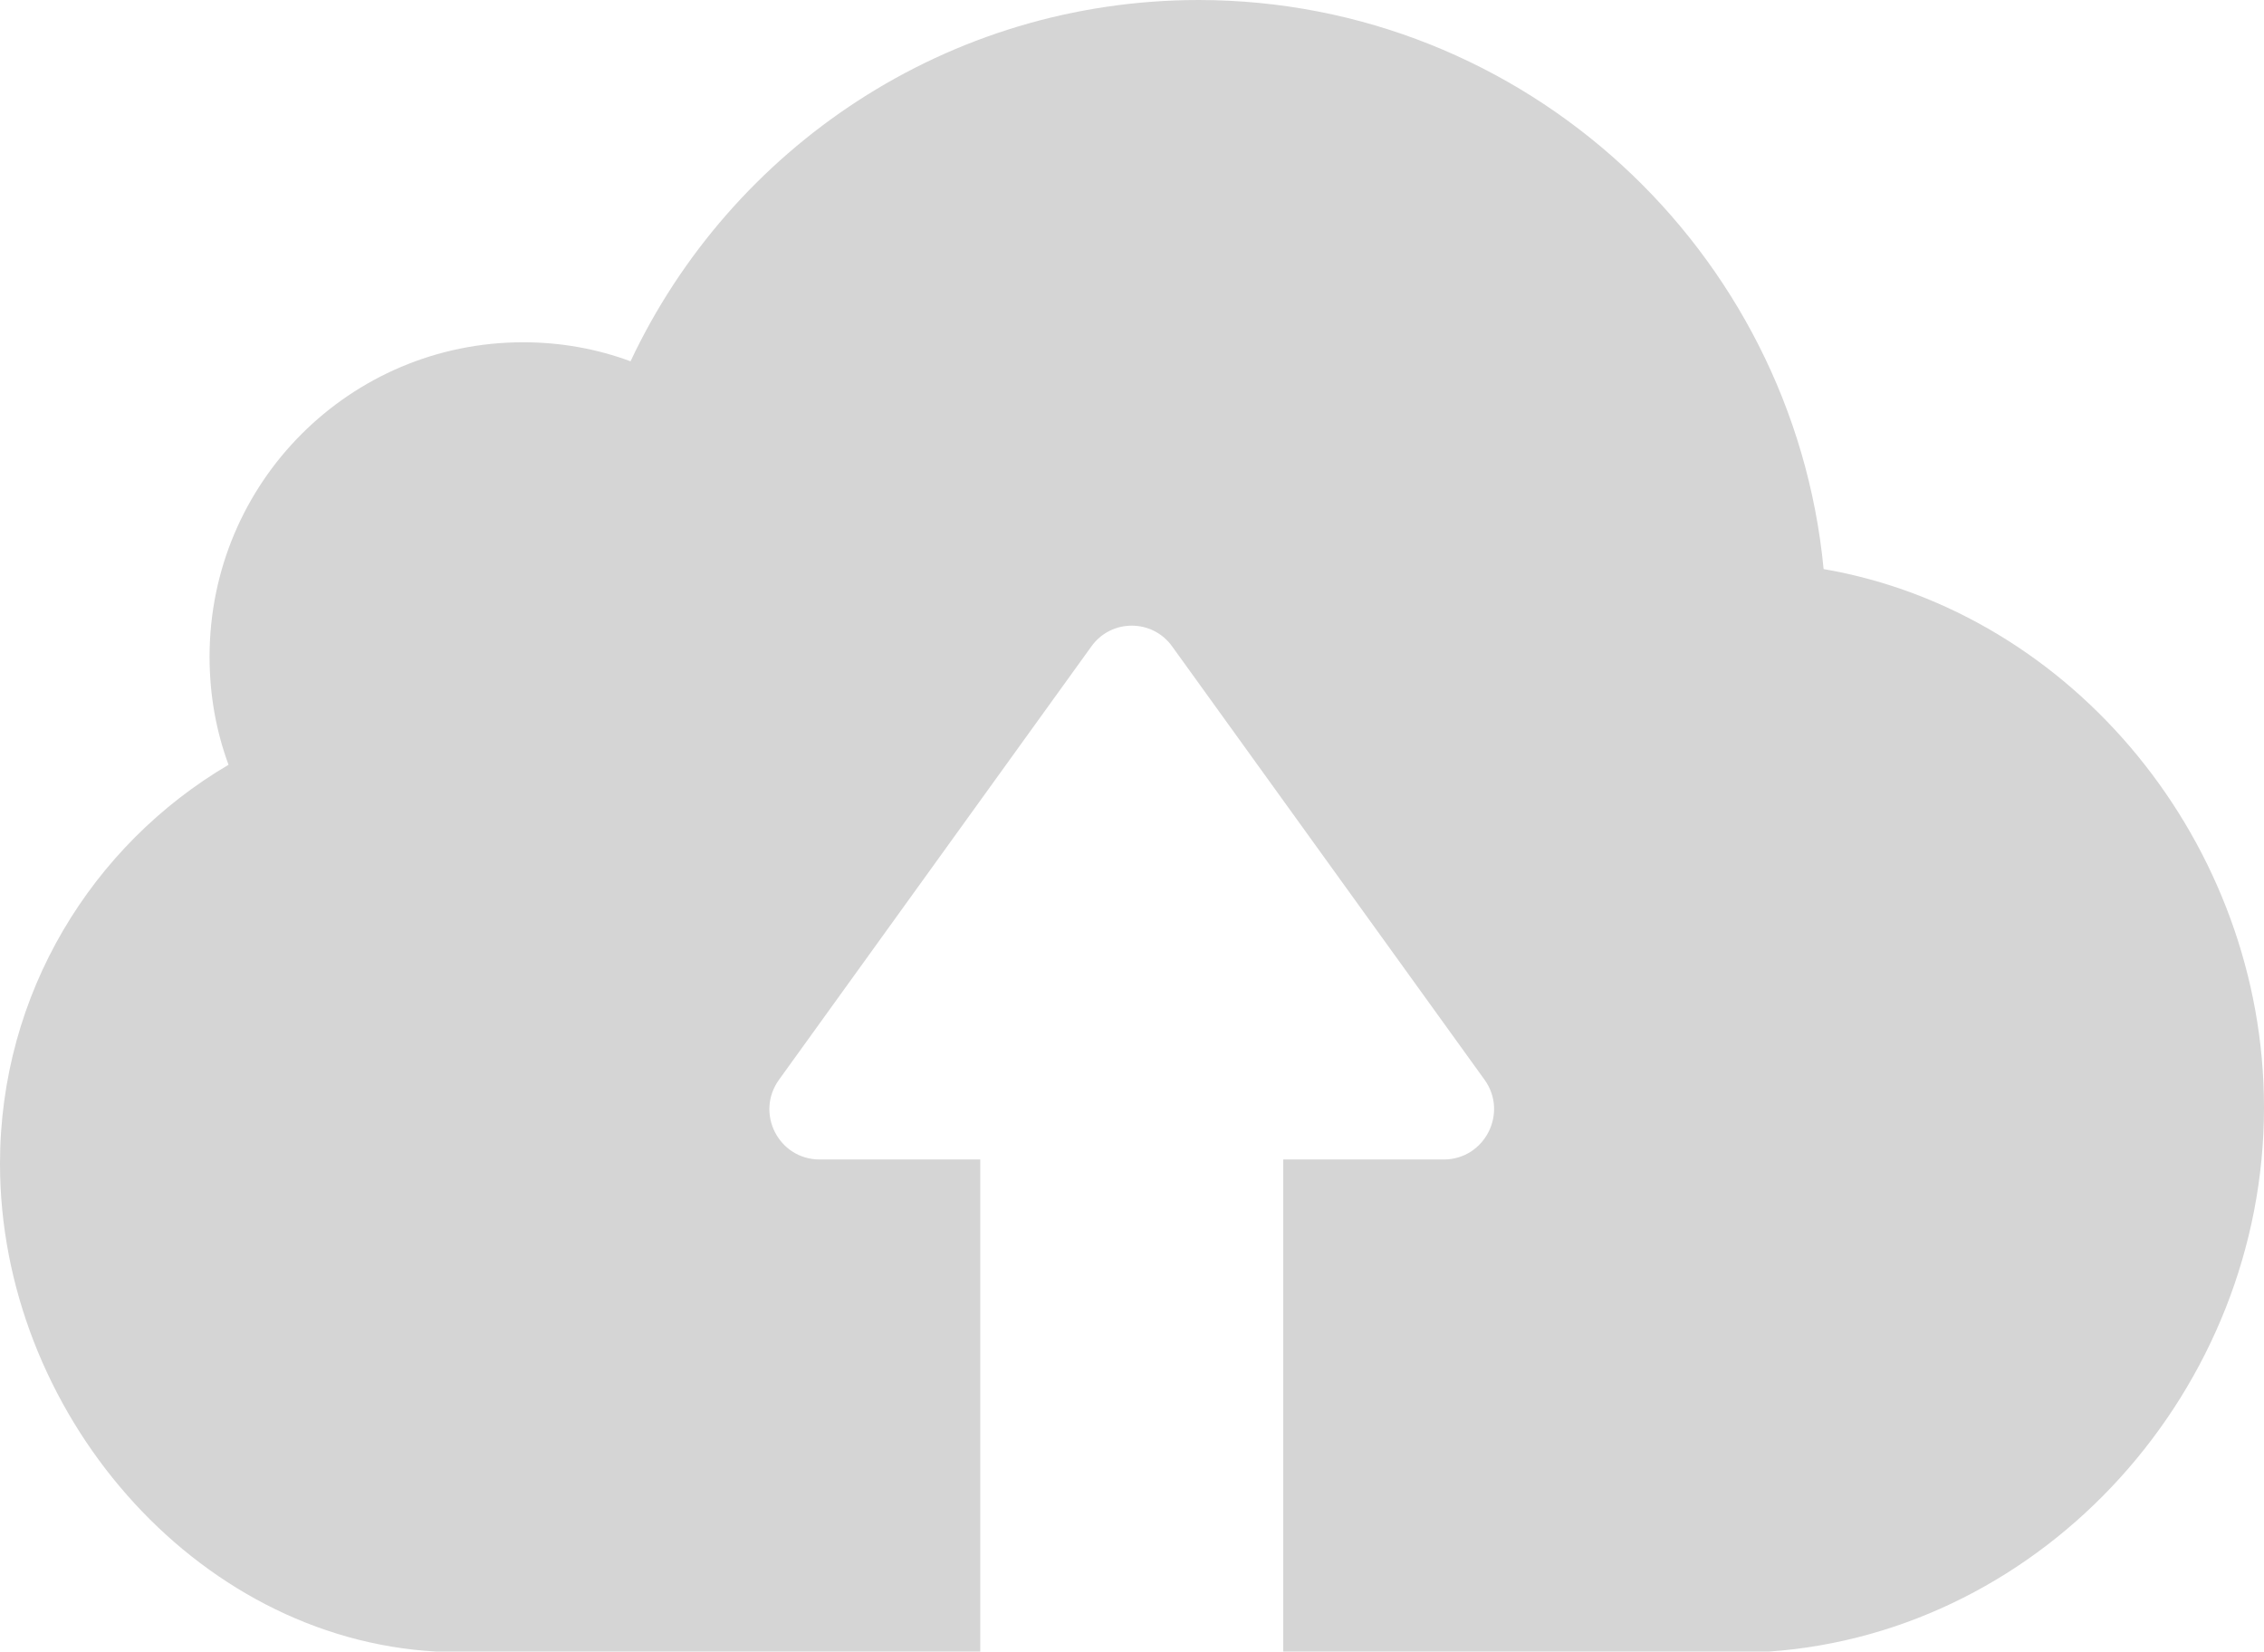
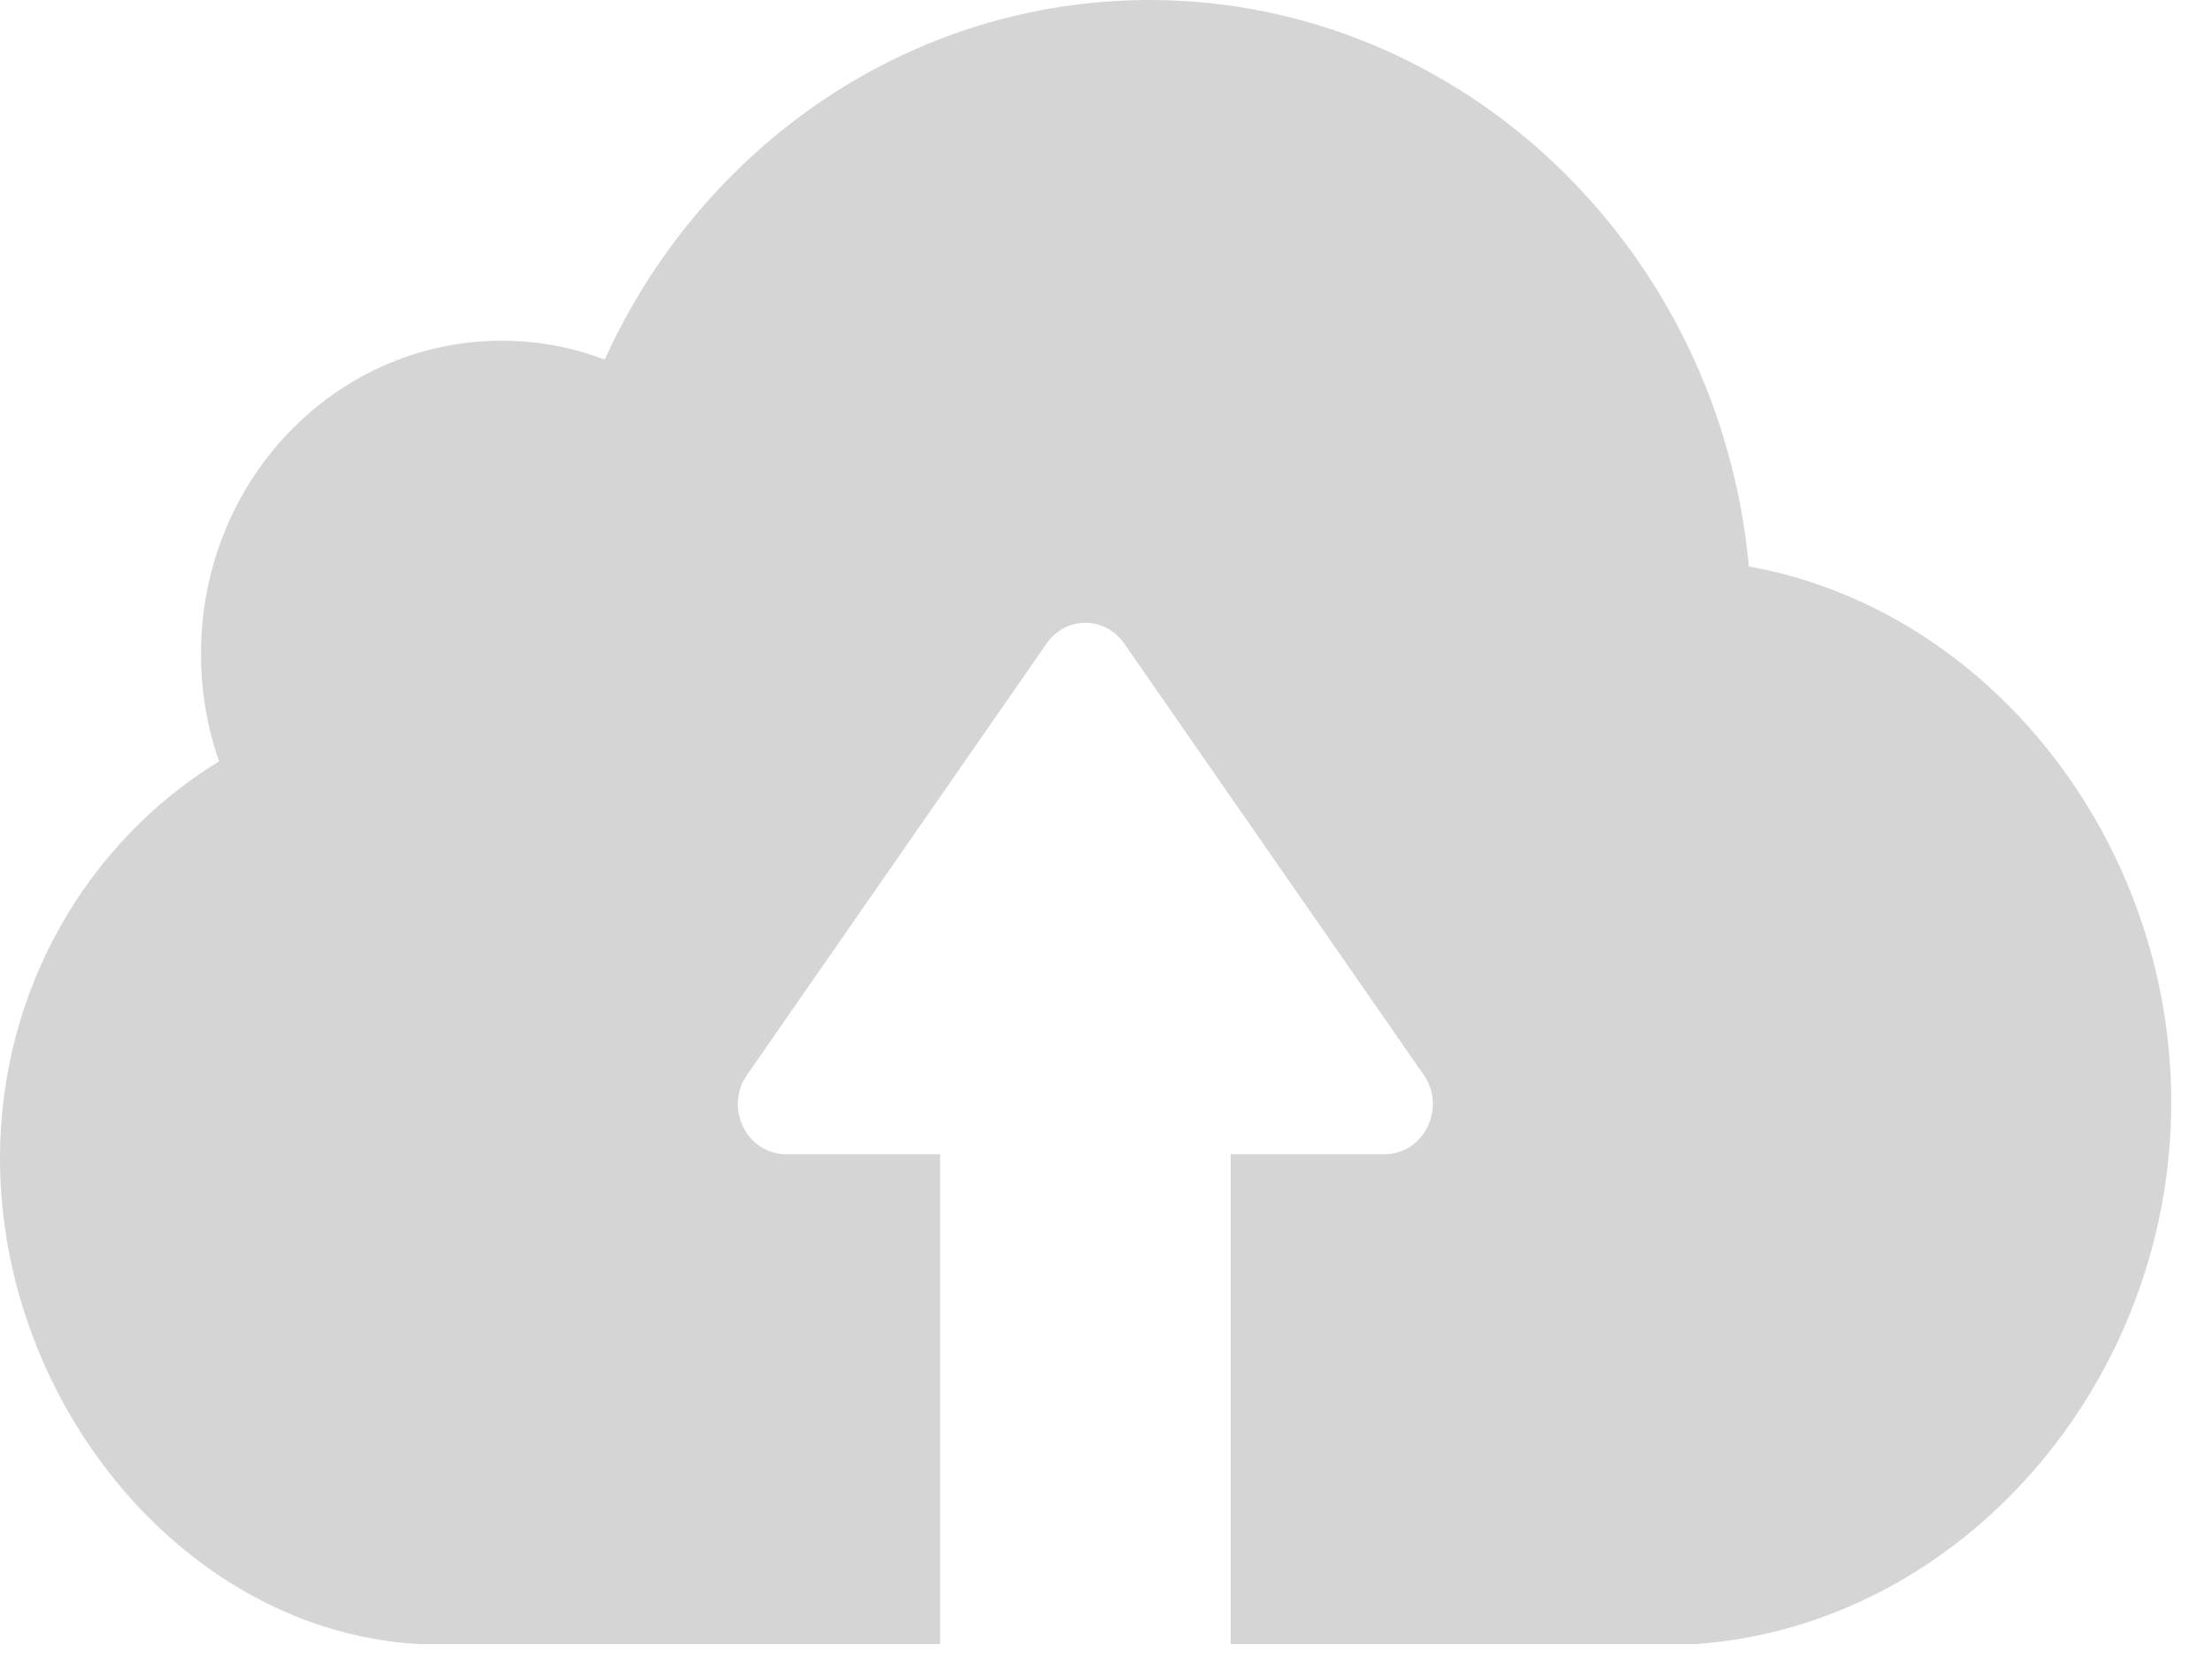
- <svg xmlns="http://www.w3.org/2000/svg" width="85" height="62" viewBox="0 0 85 62" fill="none">
-   <path d="M66.416 62H48.179V43.527H54.206C55.735 43.527 56.638 41.786 55.735 40.532L44.011 24.271C43.264 23.226 41.718 23.226 40.972 24.271L29.248 40.532C28.345 41.786 29.231 43.527 30.776 43.527H36.803V62H16.378C7.26 61.495 0 52.946 0 43.684C0 37.294 3.456 31.723 8.58 28.71C8.111 27.439 7.868 26.081 7.868 24.654C7.868 18.125 13.13 12.849 19.643 12.849C21.05 12.849 22.405 13.093 23.673 13.563C27.442 5.554 35.57 0 45.018 0C57.246 0.017 67.319 9.402 68.466 21.363C77.862 22.982 85 31.705 85 41.577C85 52.128 76.802 61.269 66.416 62Z" fill="#D5D5D5" />
+ <svg xmlns="http://www.w3.org/2000/svg" width="52" height="39" viewBox="0 0 52 39" fill="none">
+   <path d="M39.882 38.646H28.931V27.131H32.55C33.468 27.131 34.01 26.046 33.468 25.265L26.428 15.128C25.98 14.477 25.052 14.477 24.603 15.128L17.563 25.265C17.021 26.046 17.553 27.131 18.481 27.131H22.1V38.646H9.835C4.36 38.331 0 33.002 0 27.229C0 23.246 2.075 19.773 5.152 17.896C4.871 17.104 4.725 16.257 4.725 15.367C4.725 11.297 7.885 8.009 11.796 8.009C12.64 8.009 13.454 8.161 14.215 8.454C16.479 3.462 21.36 0 27.033 0C34.375 0.011 40.425 5.86 41.113 13.316C46.755 14.325 51.042 19.762 51.042 25.916C51.042 32.492 46.119 38.19 39.882 38.646Z" fill="#D5D5D5" />
</svg>
